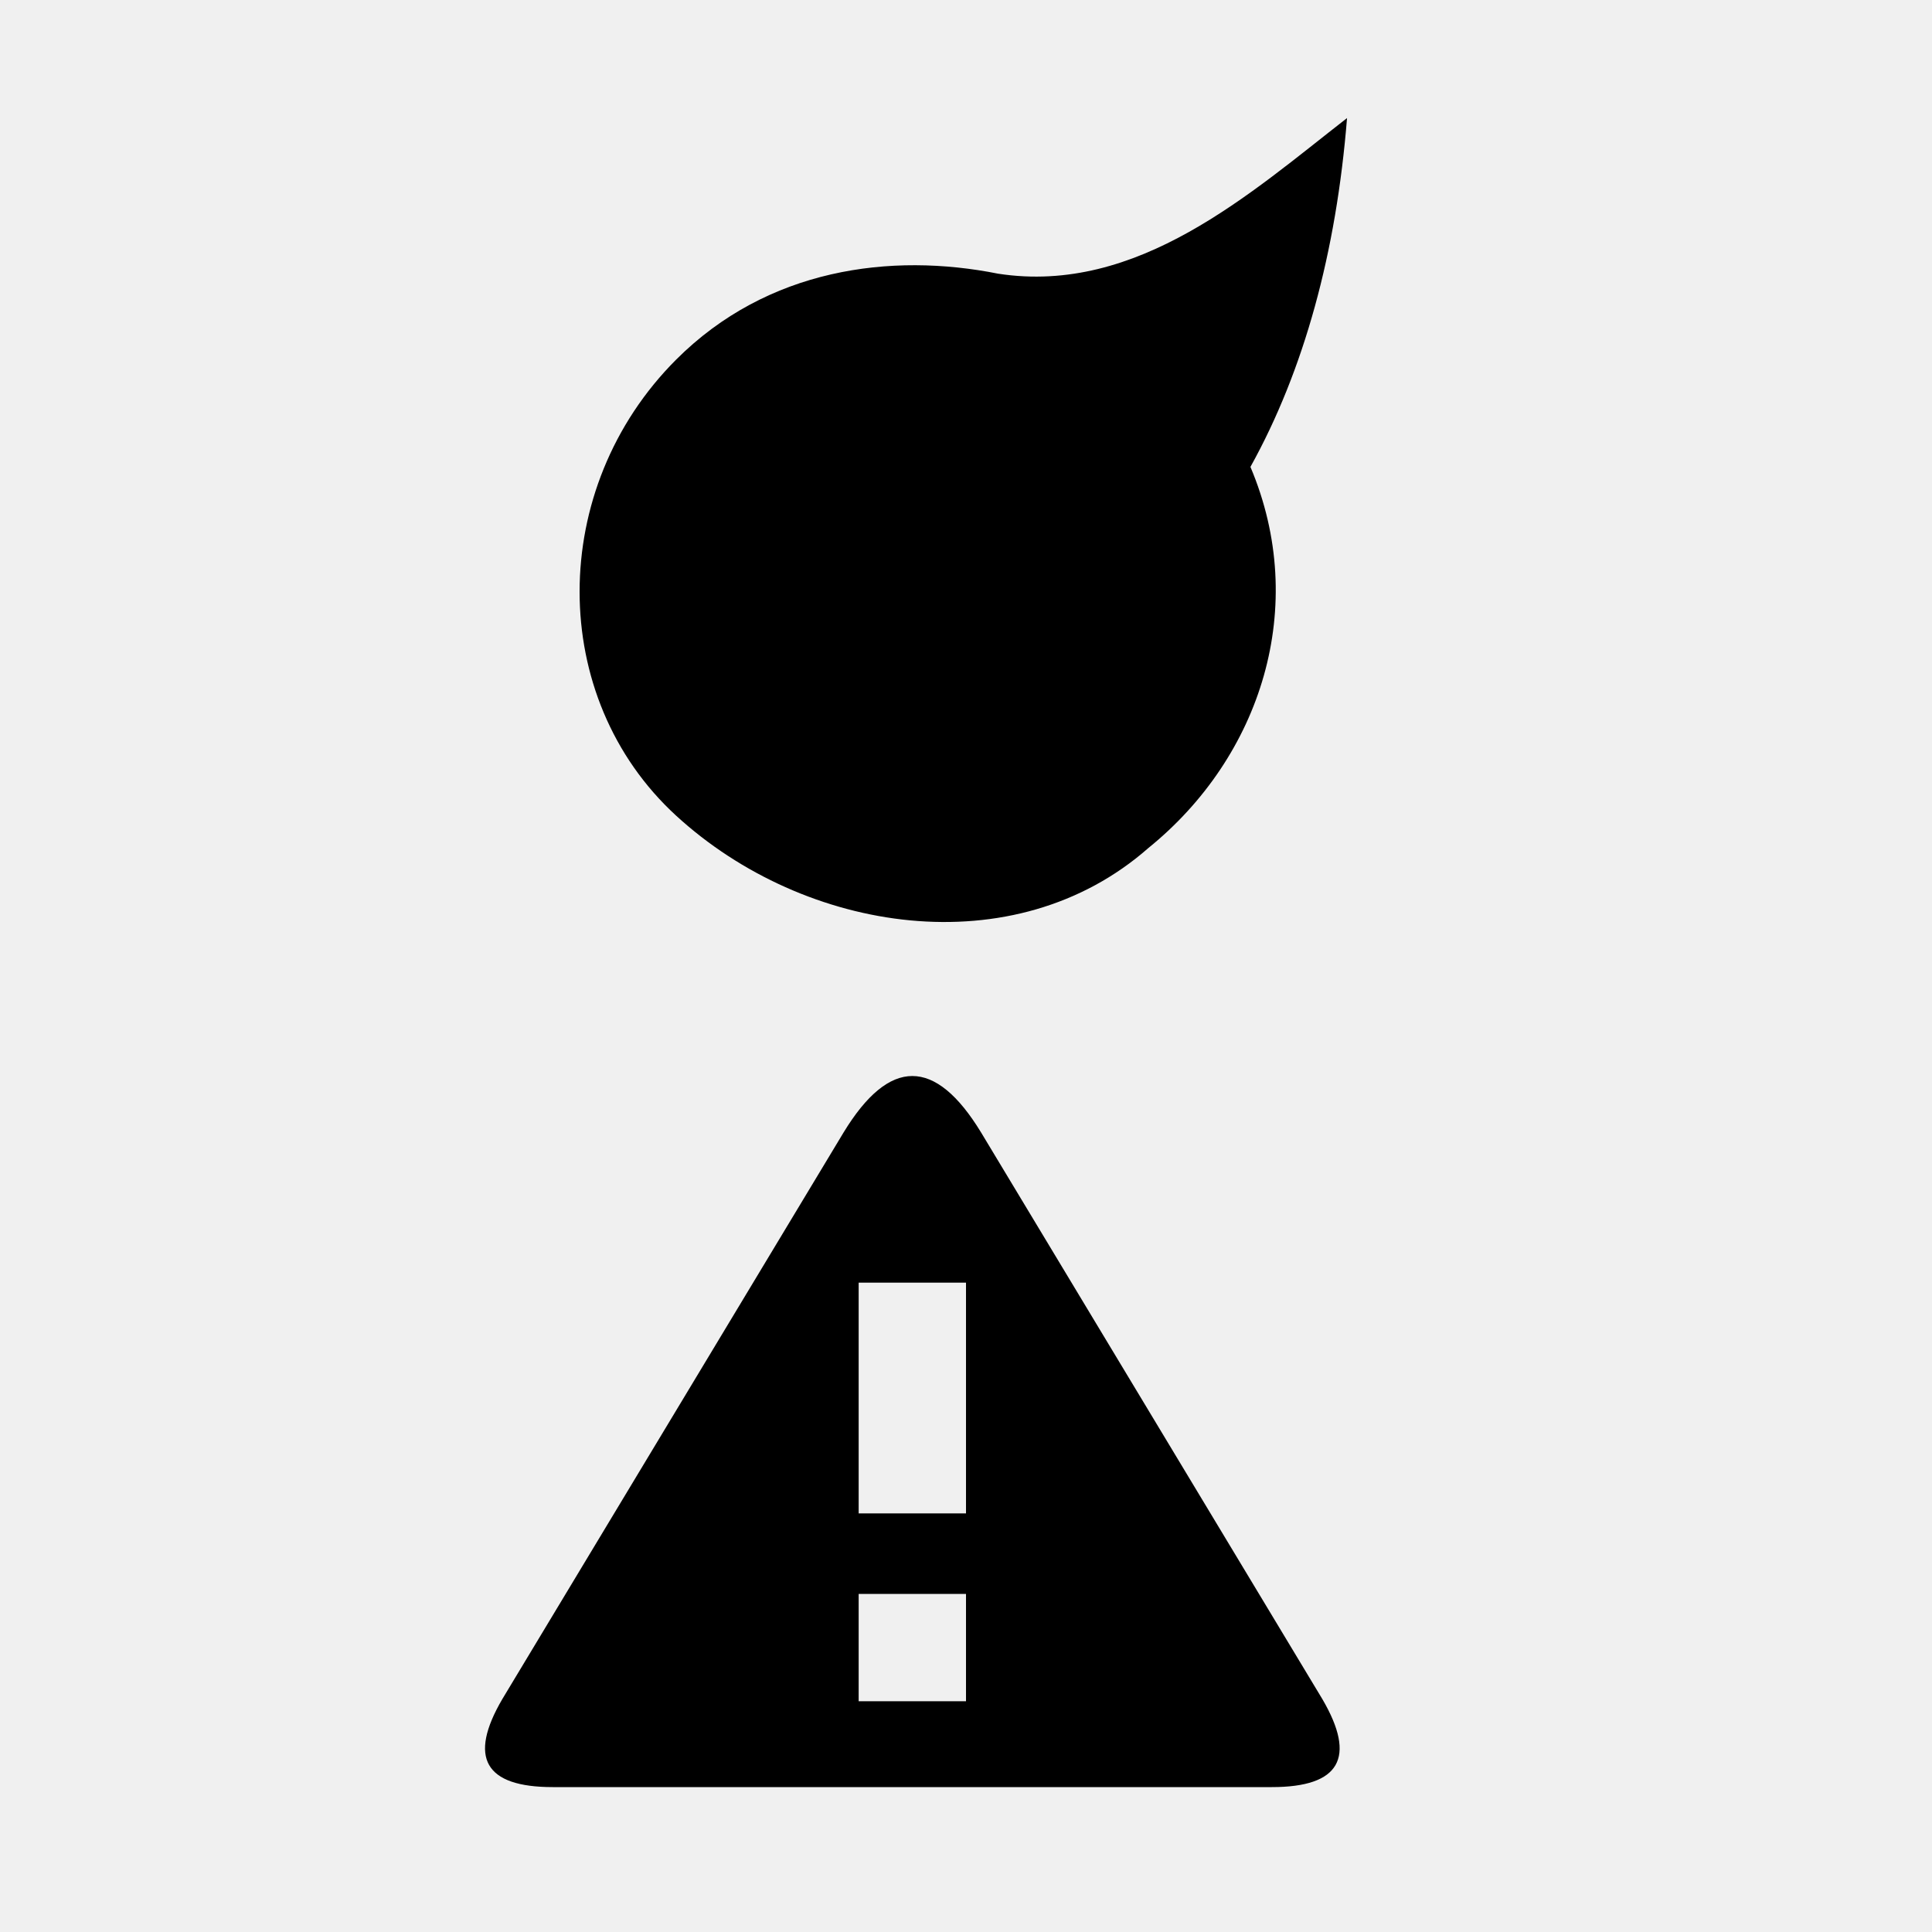
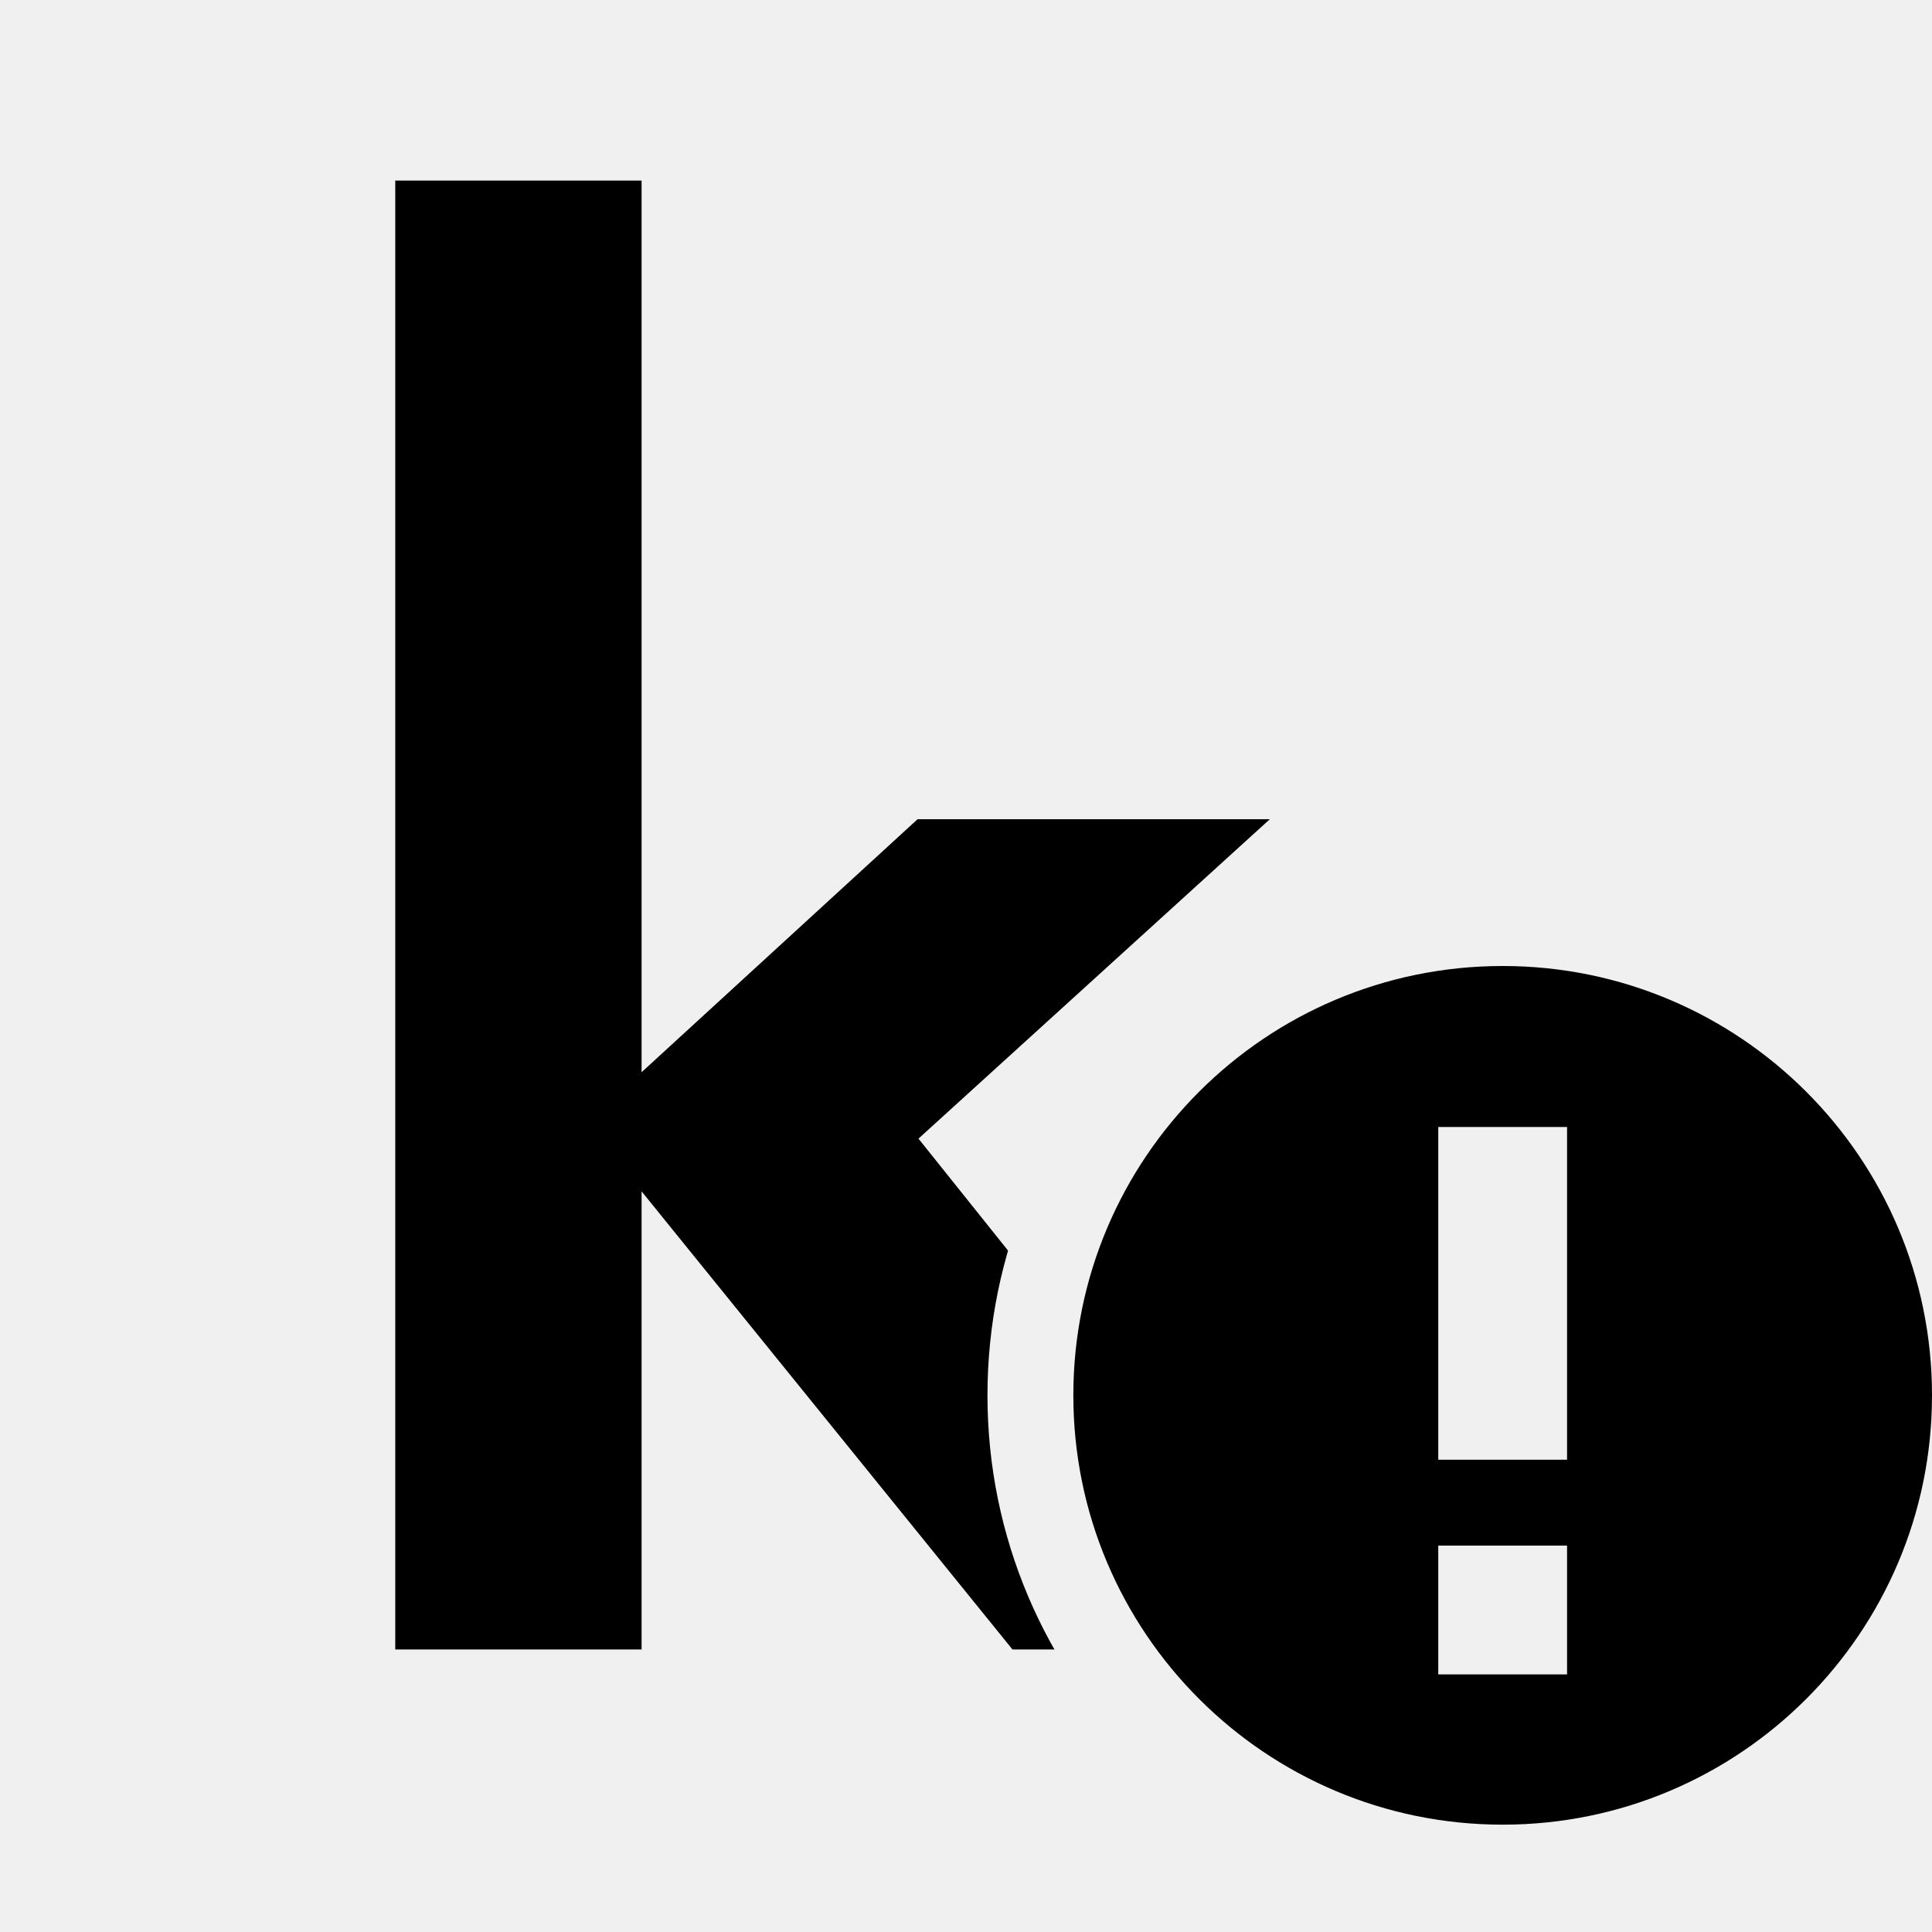
<svg xmlns="http://www.w3.org/2000/svg" width="18" height="18" viewBox="0 0 18 18" fill="#000">
-   <path d="M6.3 7.6C5.1 6.5 5.1 4.55 6.3 3.35C7.15 2.5 8.3 2.35 9.3 2.55C10.6 2.75 11.65 1.8 12.55 1.1C12.45 2.35 12.15 3.45 11.65 4.35C12.2 5.65 11.75 7.05 10.7 7.9C9.45 9 7.5 8.7 6.3 7.6Z" />
-   <path fill-rule="evenodd" d="M9.14 10.55L12.32 15.83Q12.8 16.65 11.85 16.65H5.15Q4.2 16.65 4.68 15.83L7.86 10.55Q8.5 9.5 9.14 10.55Z M8 11.95H9V14.1H8Z M8 14.85H9V15.85H8Z" />
+   <defs>
+     <mask id="badge">
+       <rect width="18" height="18" fill="#fff" />
+       <circle cx="14" cy="13" r="4.8" fill="#000" />
+     </mask>
+   </defs>
+   <g mask="url(#badge)">
+     <path transform="translate(3.3 1.3) scale(.085)" d="M4.5 165.5L4.5 4.5L31.5 4.5L31.5 102.23L61.75 74.5L100.36 74.5L61.85 109.51L106.64 165.5L72.15 165.5L31.5 115.29L31.5 165.5Z" />
+   </g>
+   <path fill-rule="evenodd" d="M14 9A4 4 0 1 1 14 17A4 4 0 1 1 14 9Z M13.4 10.5H14.6V13.6H13.4Z M13.4 14.4H14.6V15.6H13.4Z" />
</svg>
